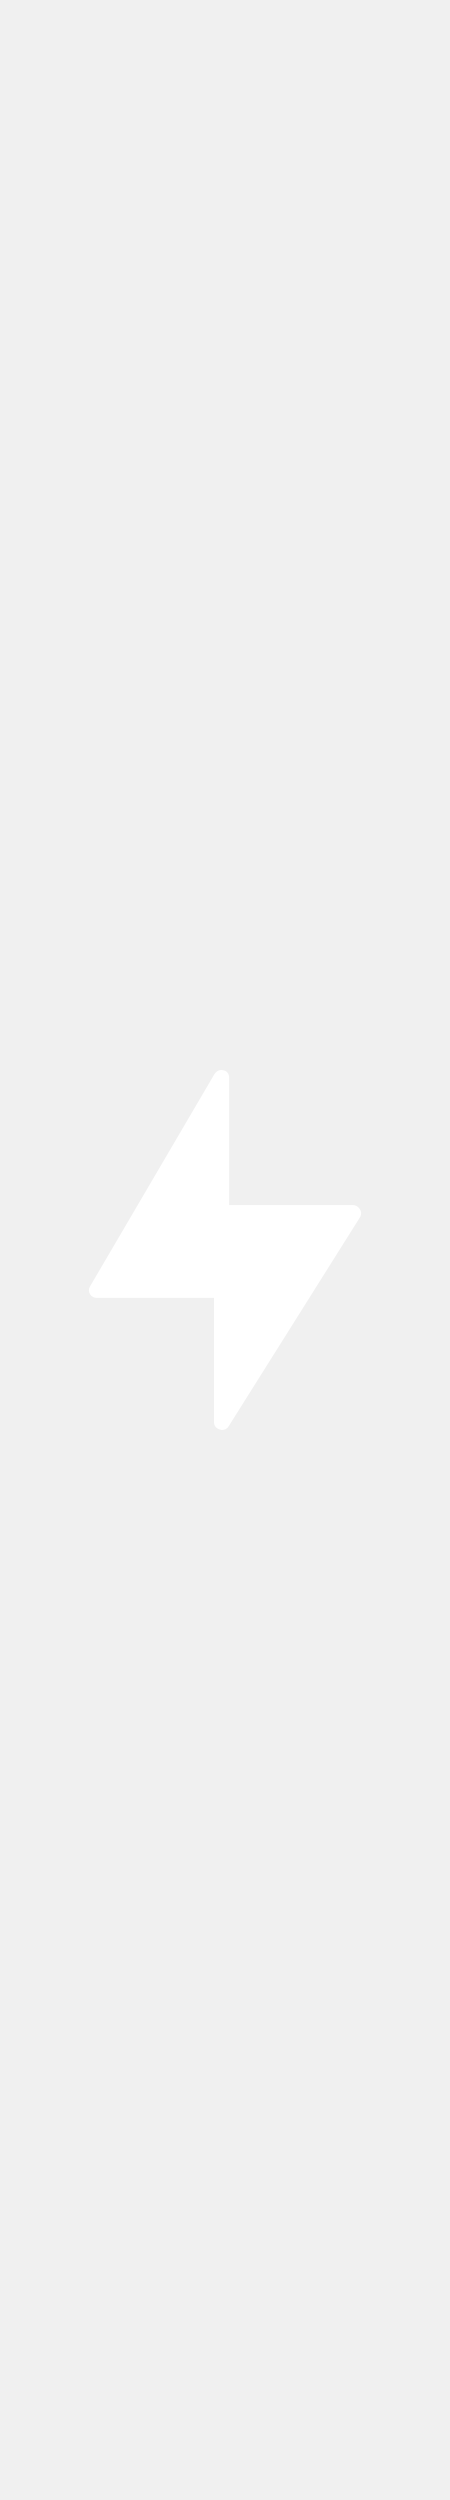
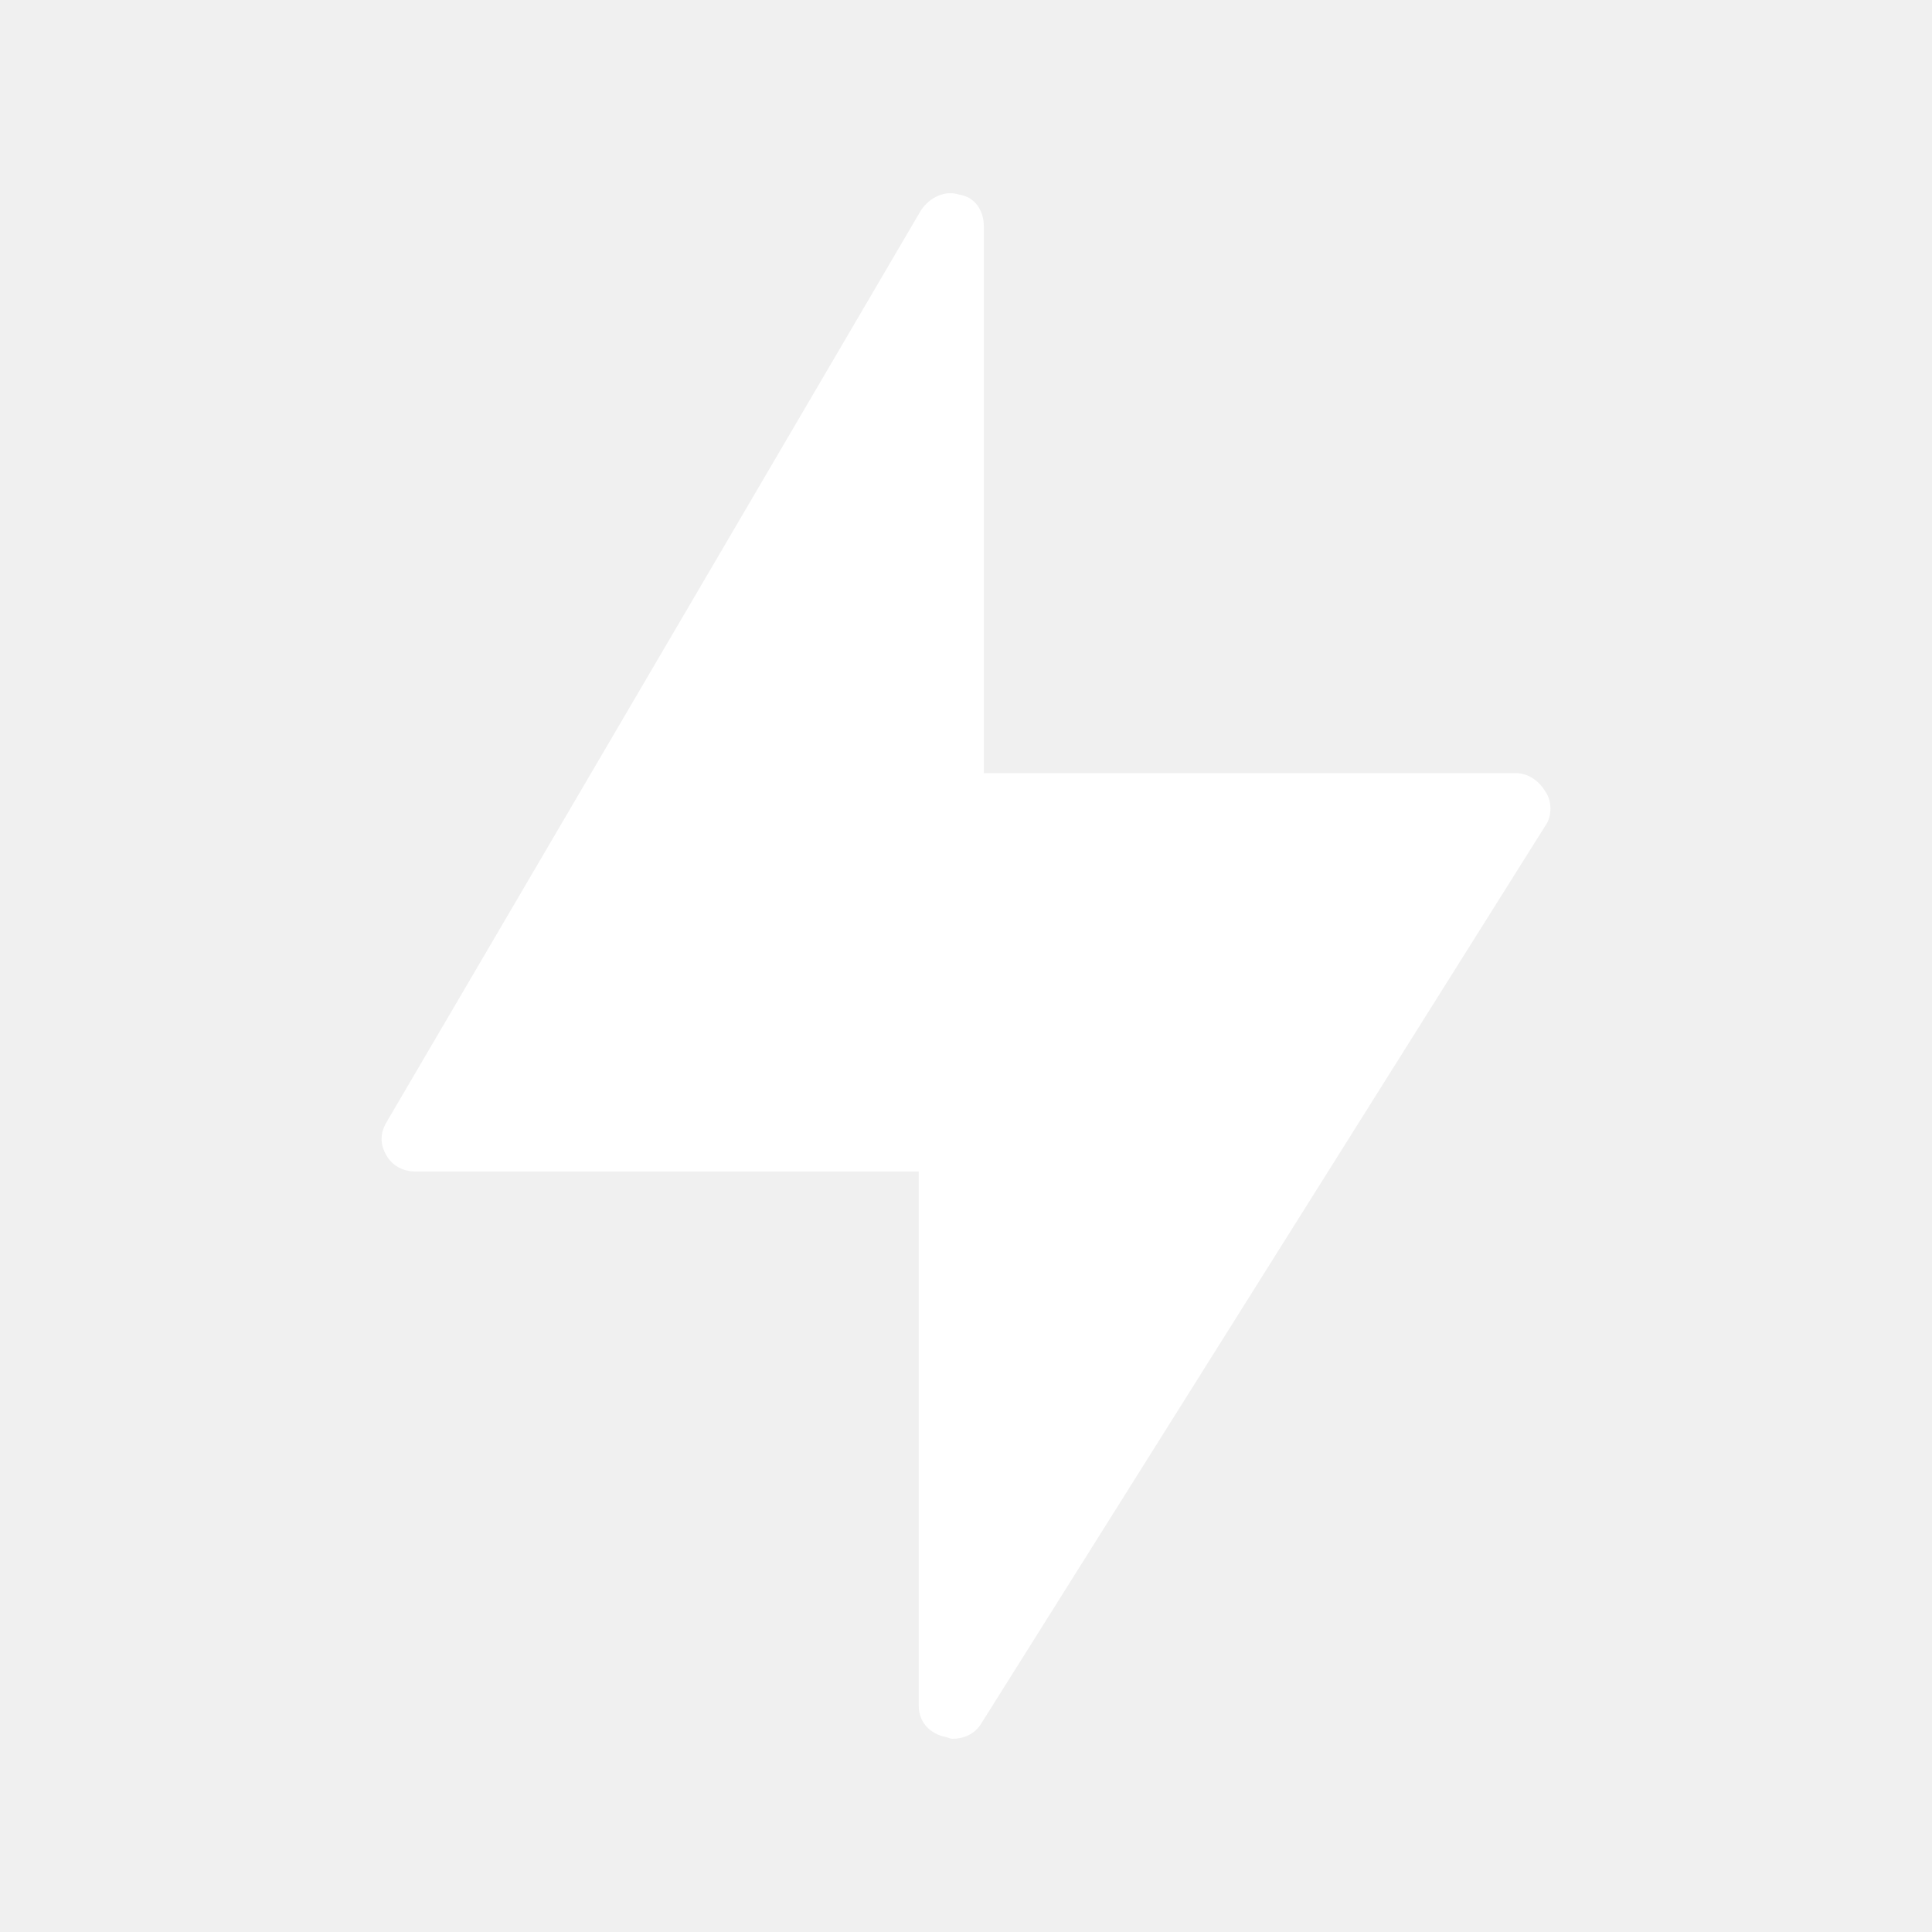
- <svg xmlns="http://www.w3.org/2000/svg" style="width: 18px !important;" data-bbox="39.501 20 120.999 159.999" viewBox="0 0 200 200" height="100" width="100" data-type="shape">
+ <svg xmlns="http://www.w3.org/2000/svg" data-bbox="39.501 20 120.999 159.999" viewBox="0 0 200 200" data-type="shape">
  <g fill="#ffffff">
    <path d="M159.944 81.896c-.697-1.165-1.859-1.864-3.021-1.864h-55.08V23.406c0-1.631-.93-3.029-2.556-3.262-1.394-.466-3.021.233-3.951 1.631l-55.312 94.376c-.697 1.165-.697 2.33 0 3.495s1.859 1.631 3.021 1.631h52.059v55.227c0 1.631.93 2.796 2.556 3.262.232 0 .697.233.93.233 1.162 0 2.324-.466 3.021-1.631l58.566-93.211c.464-.931.464-2.329-.233-3.261z" />
  </g>
</svg>
